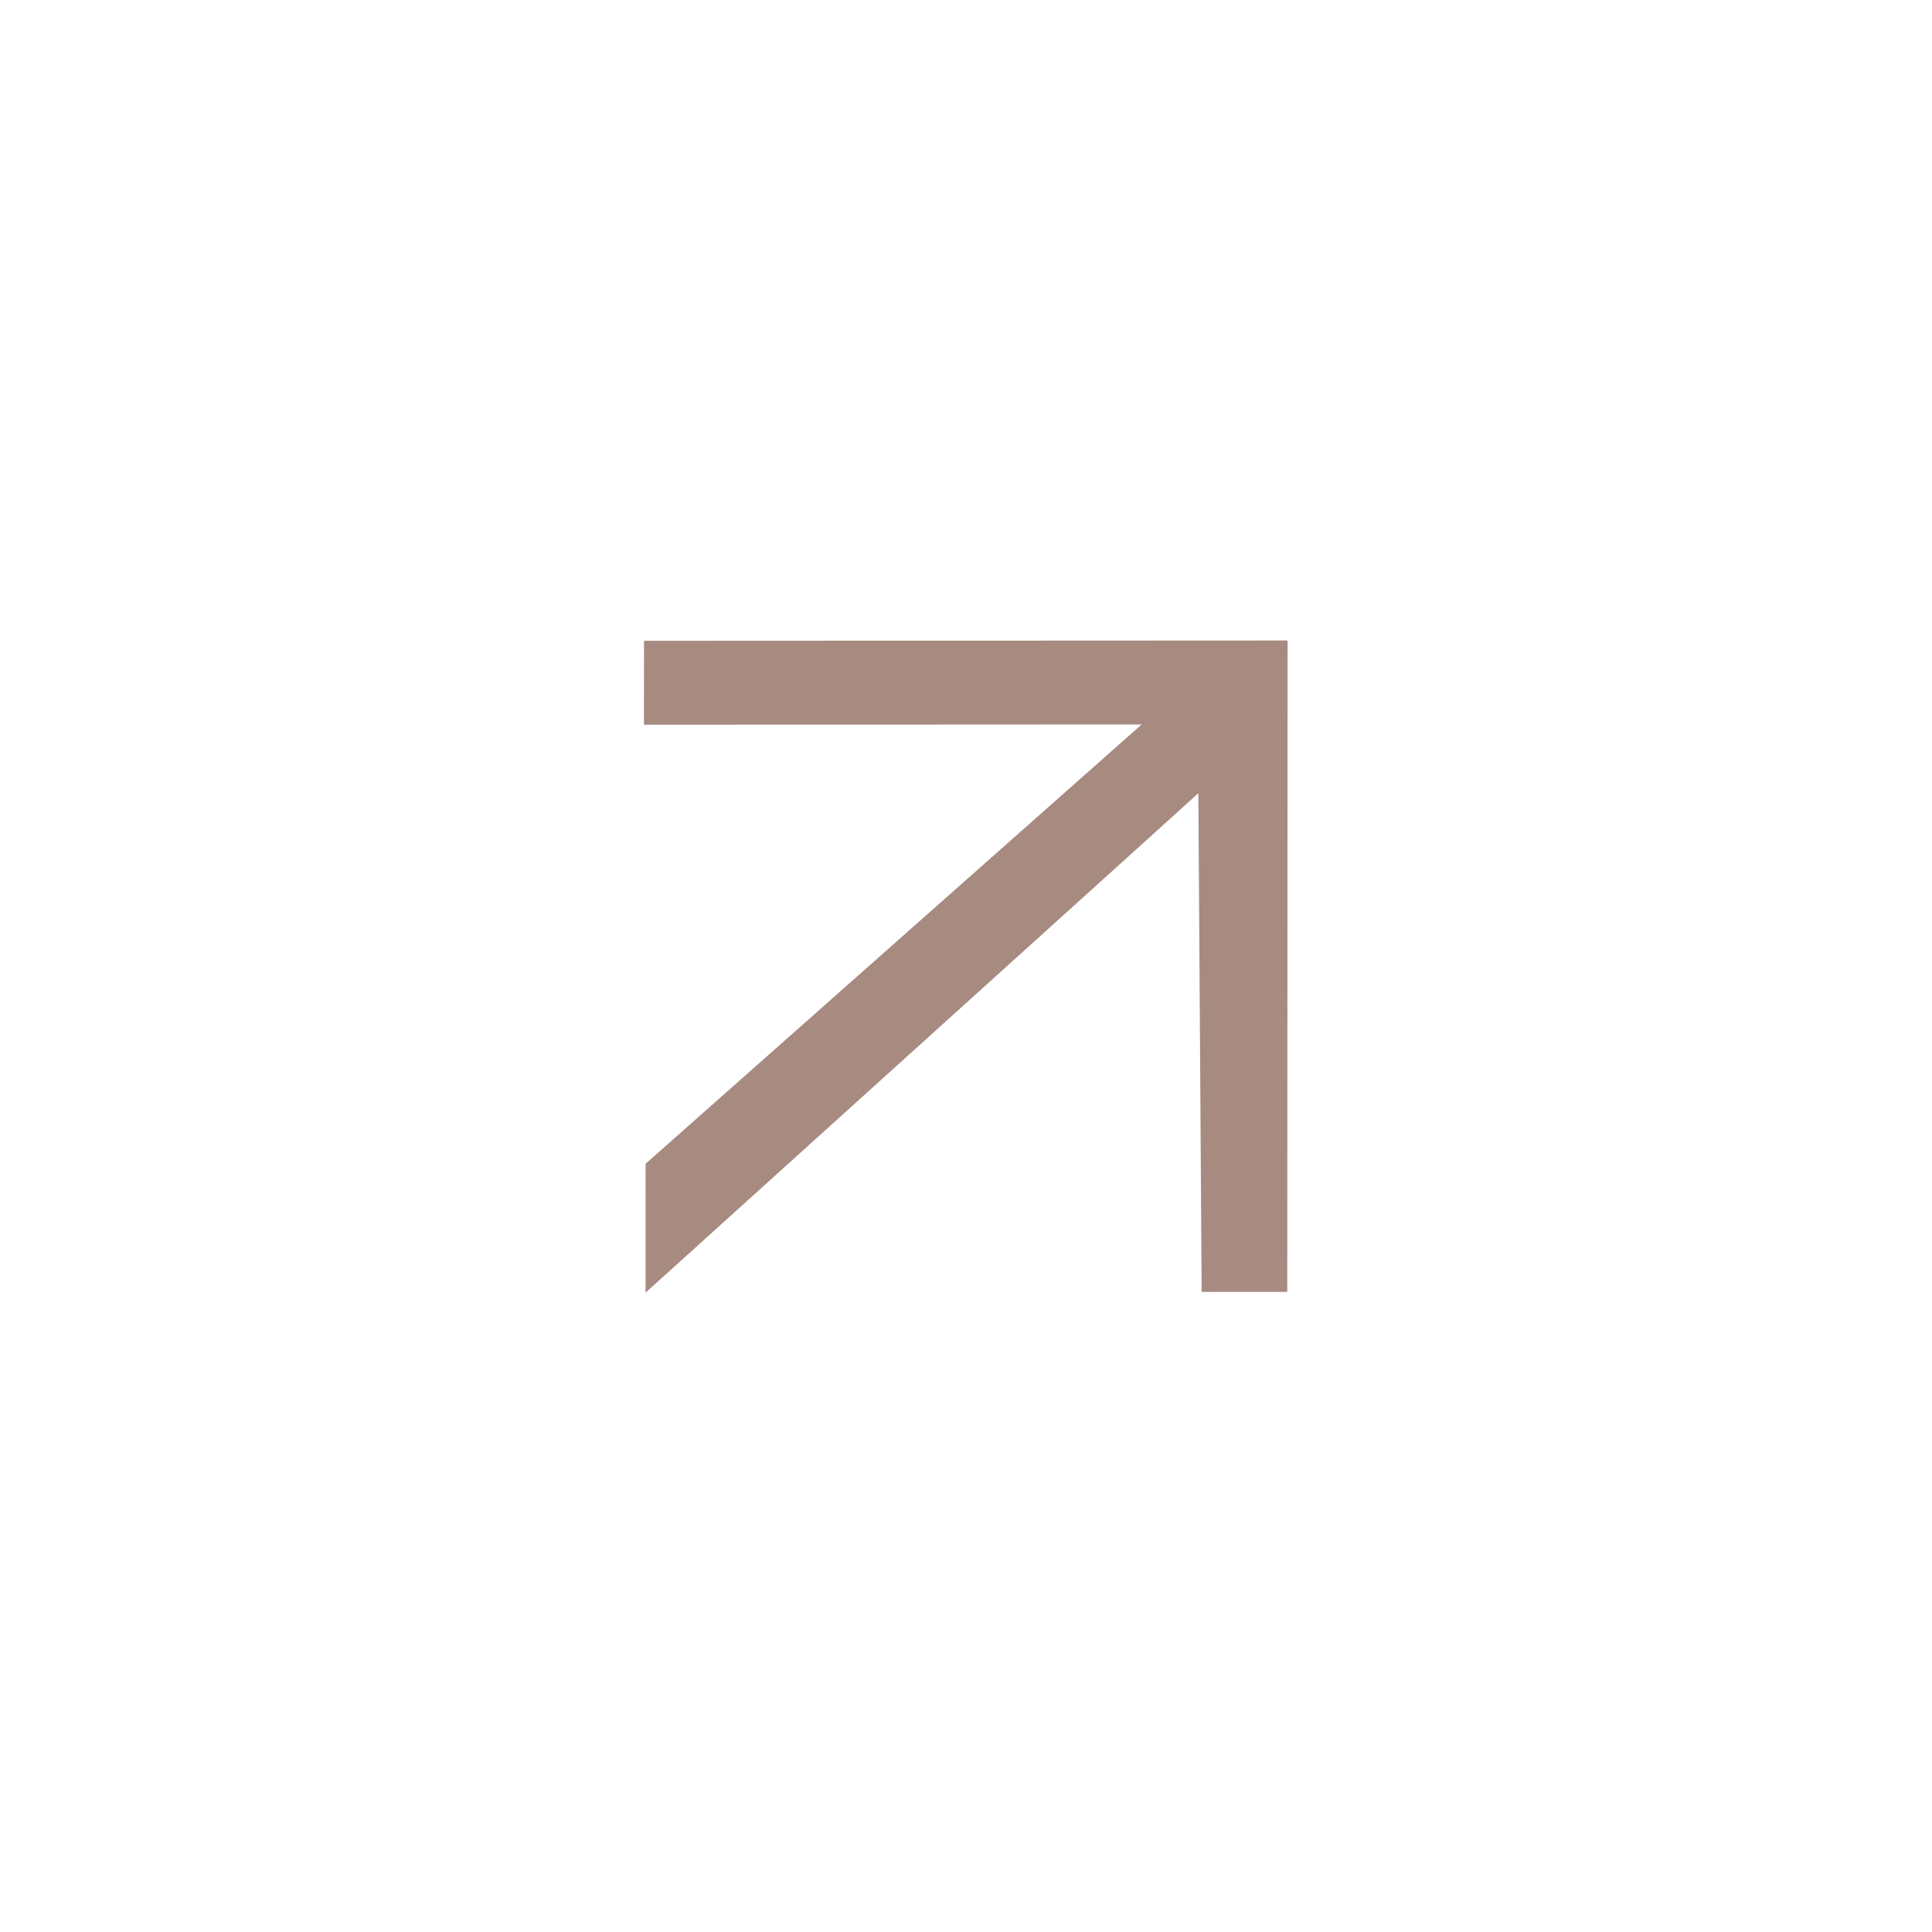
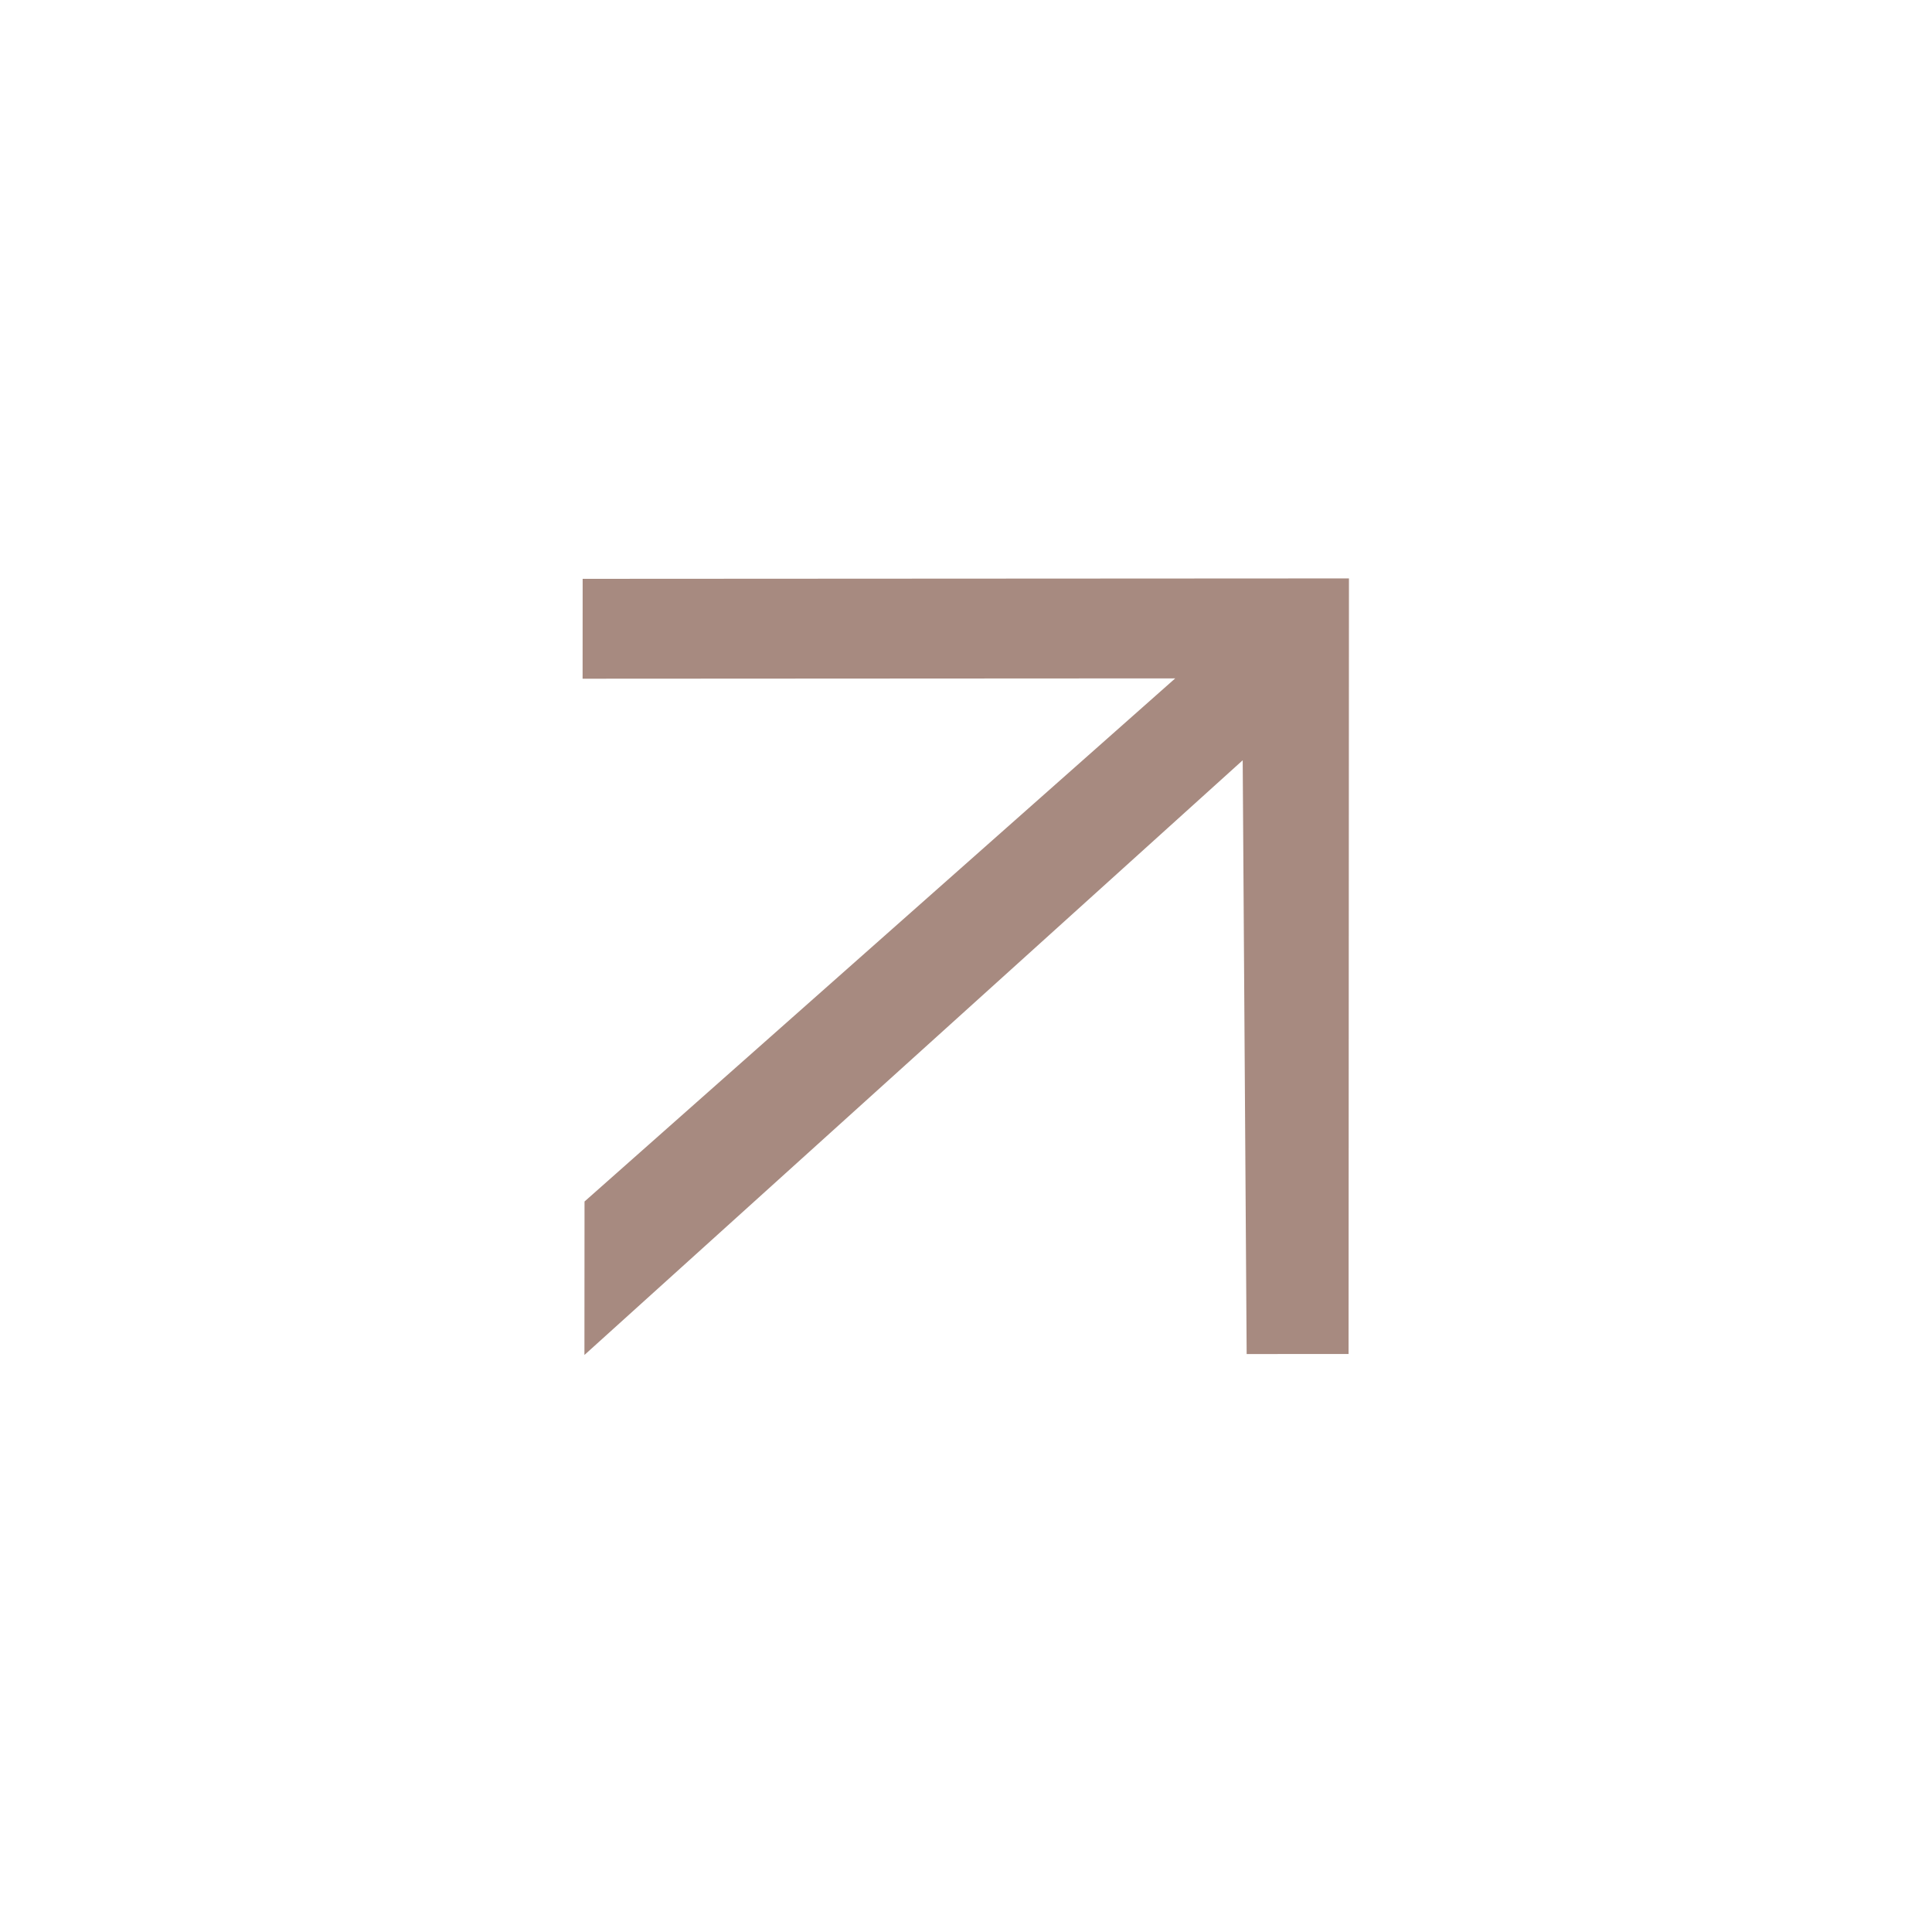
- <svg xmlns="http://www.w3.org/2000/svg" width="38" height="38" viewBox="0 0 38 38" fill="none">
-   <path d="M22.455 14.249L12.666 14.254L12.667 12.604L25.325 12.598L25.319 25.409L23.635 25.41L23.57 15.602L12.697 25.425L12.698 22.89L22.455 14.249Z" fill="#A78A80" />
+ <svg xmlns="http://www.w3.org/2000/svg" width="60" height="60" viewBox="0 0 60 60" fill="none">
+   <path d="M36.497 21.068L18.093 21.078L18.095 17.976L41.893 17.963L41.881 42.049L38.716 42.051L38.593 23.611L18.15 42.08L18.153 37.314L36.497 21.068Z" fill="#A78A80" />
</svg>
